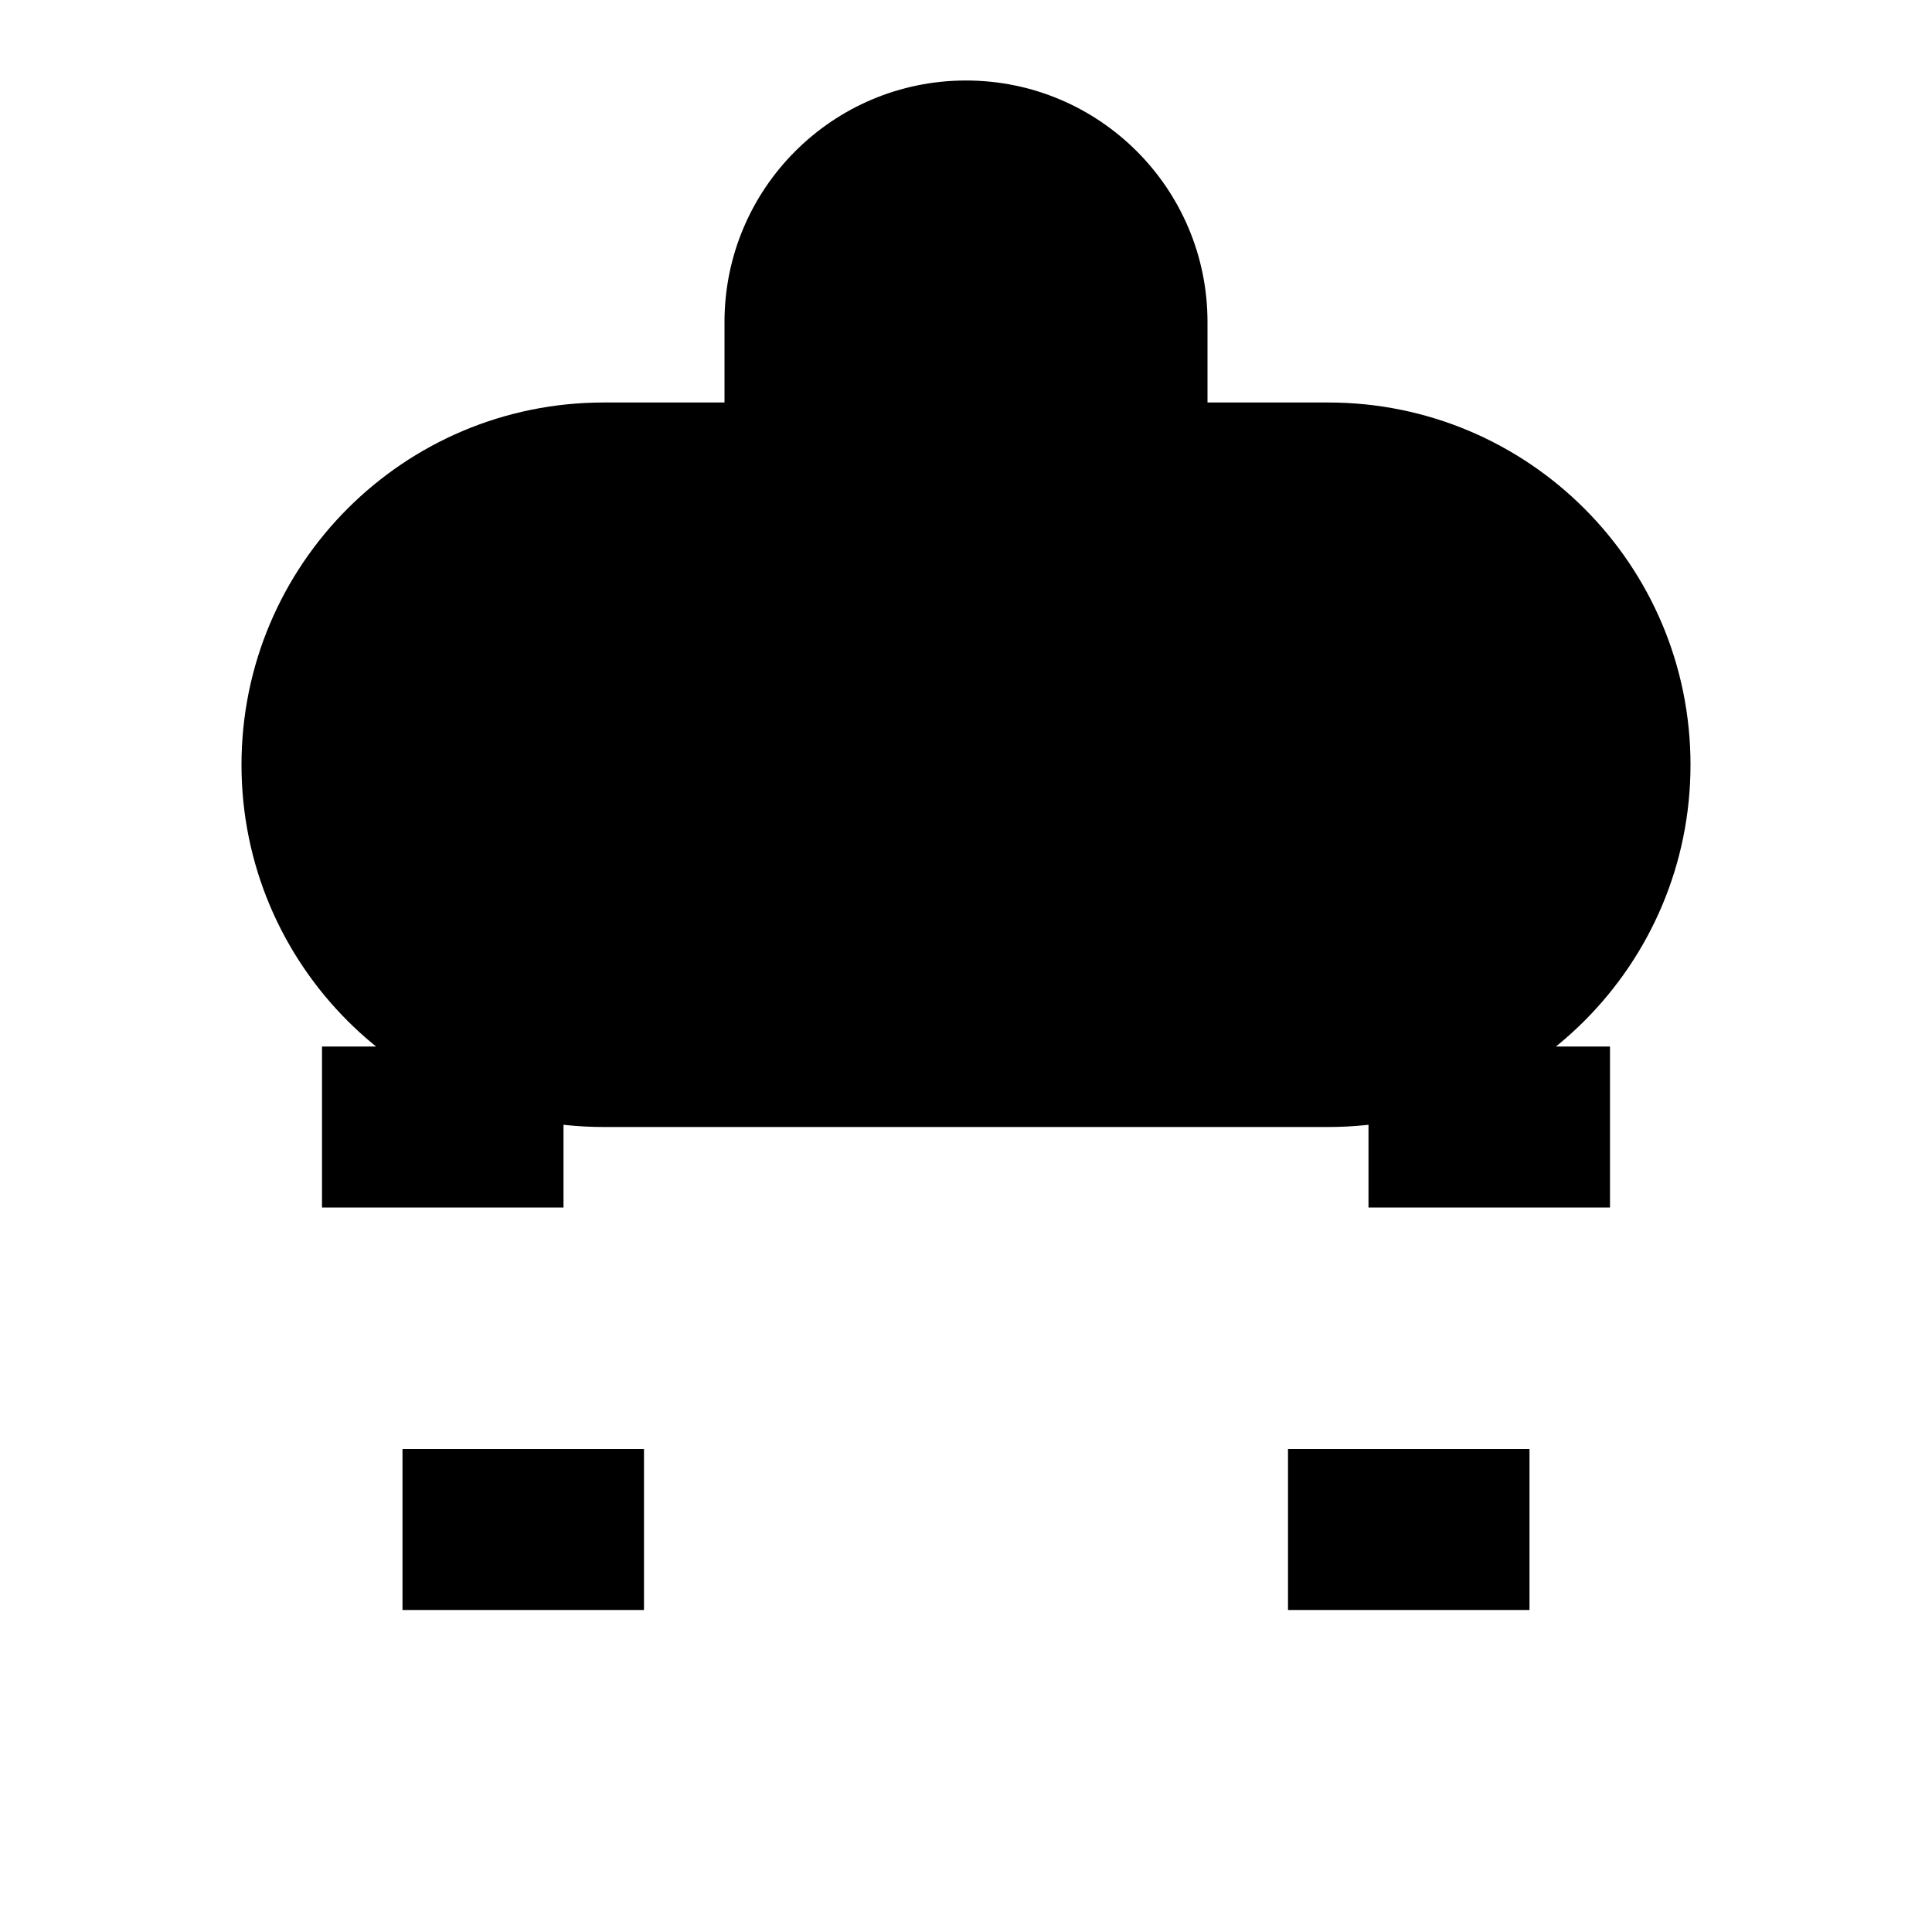
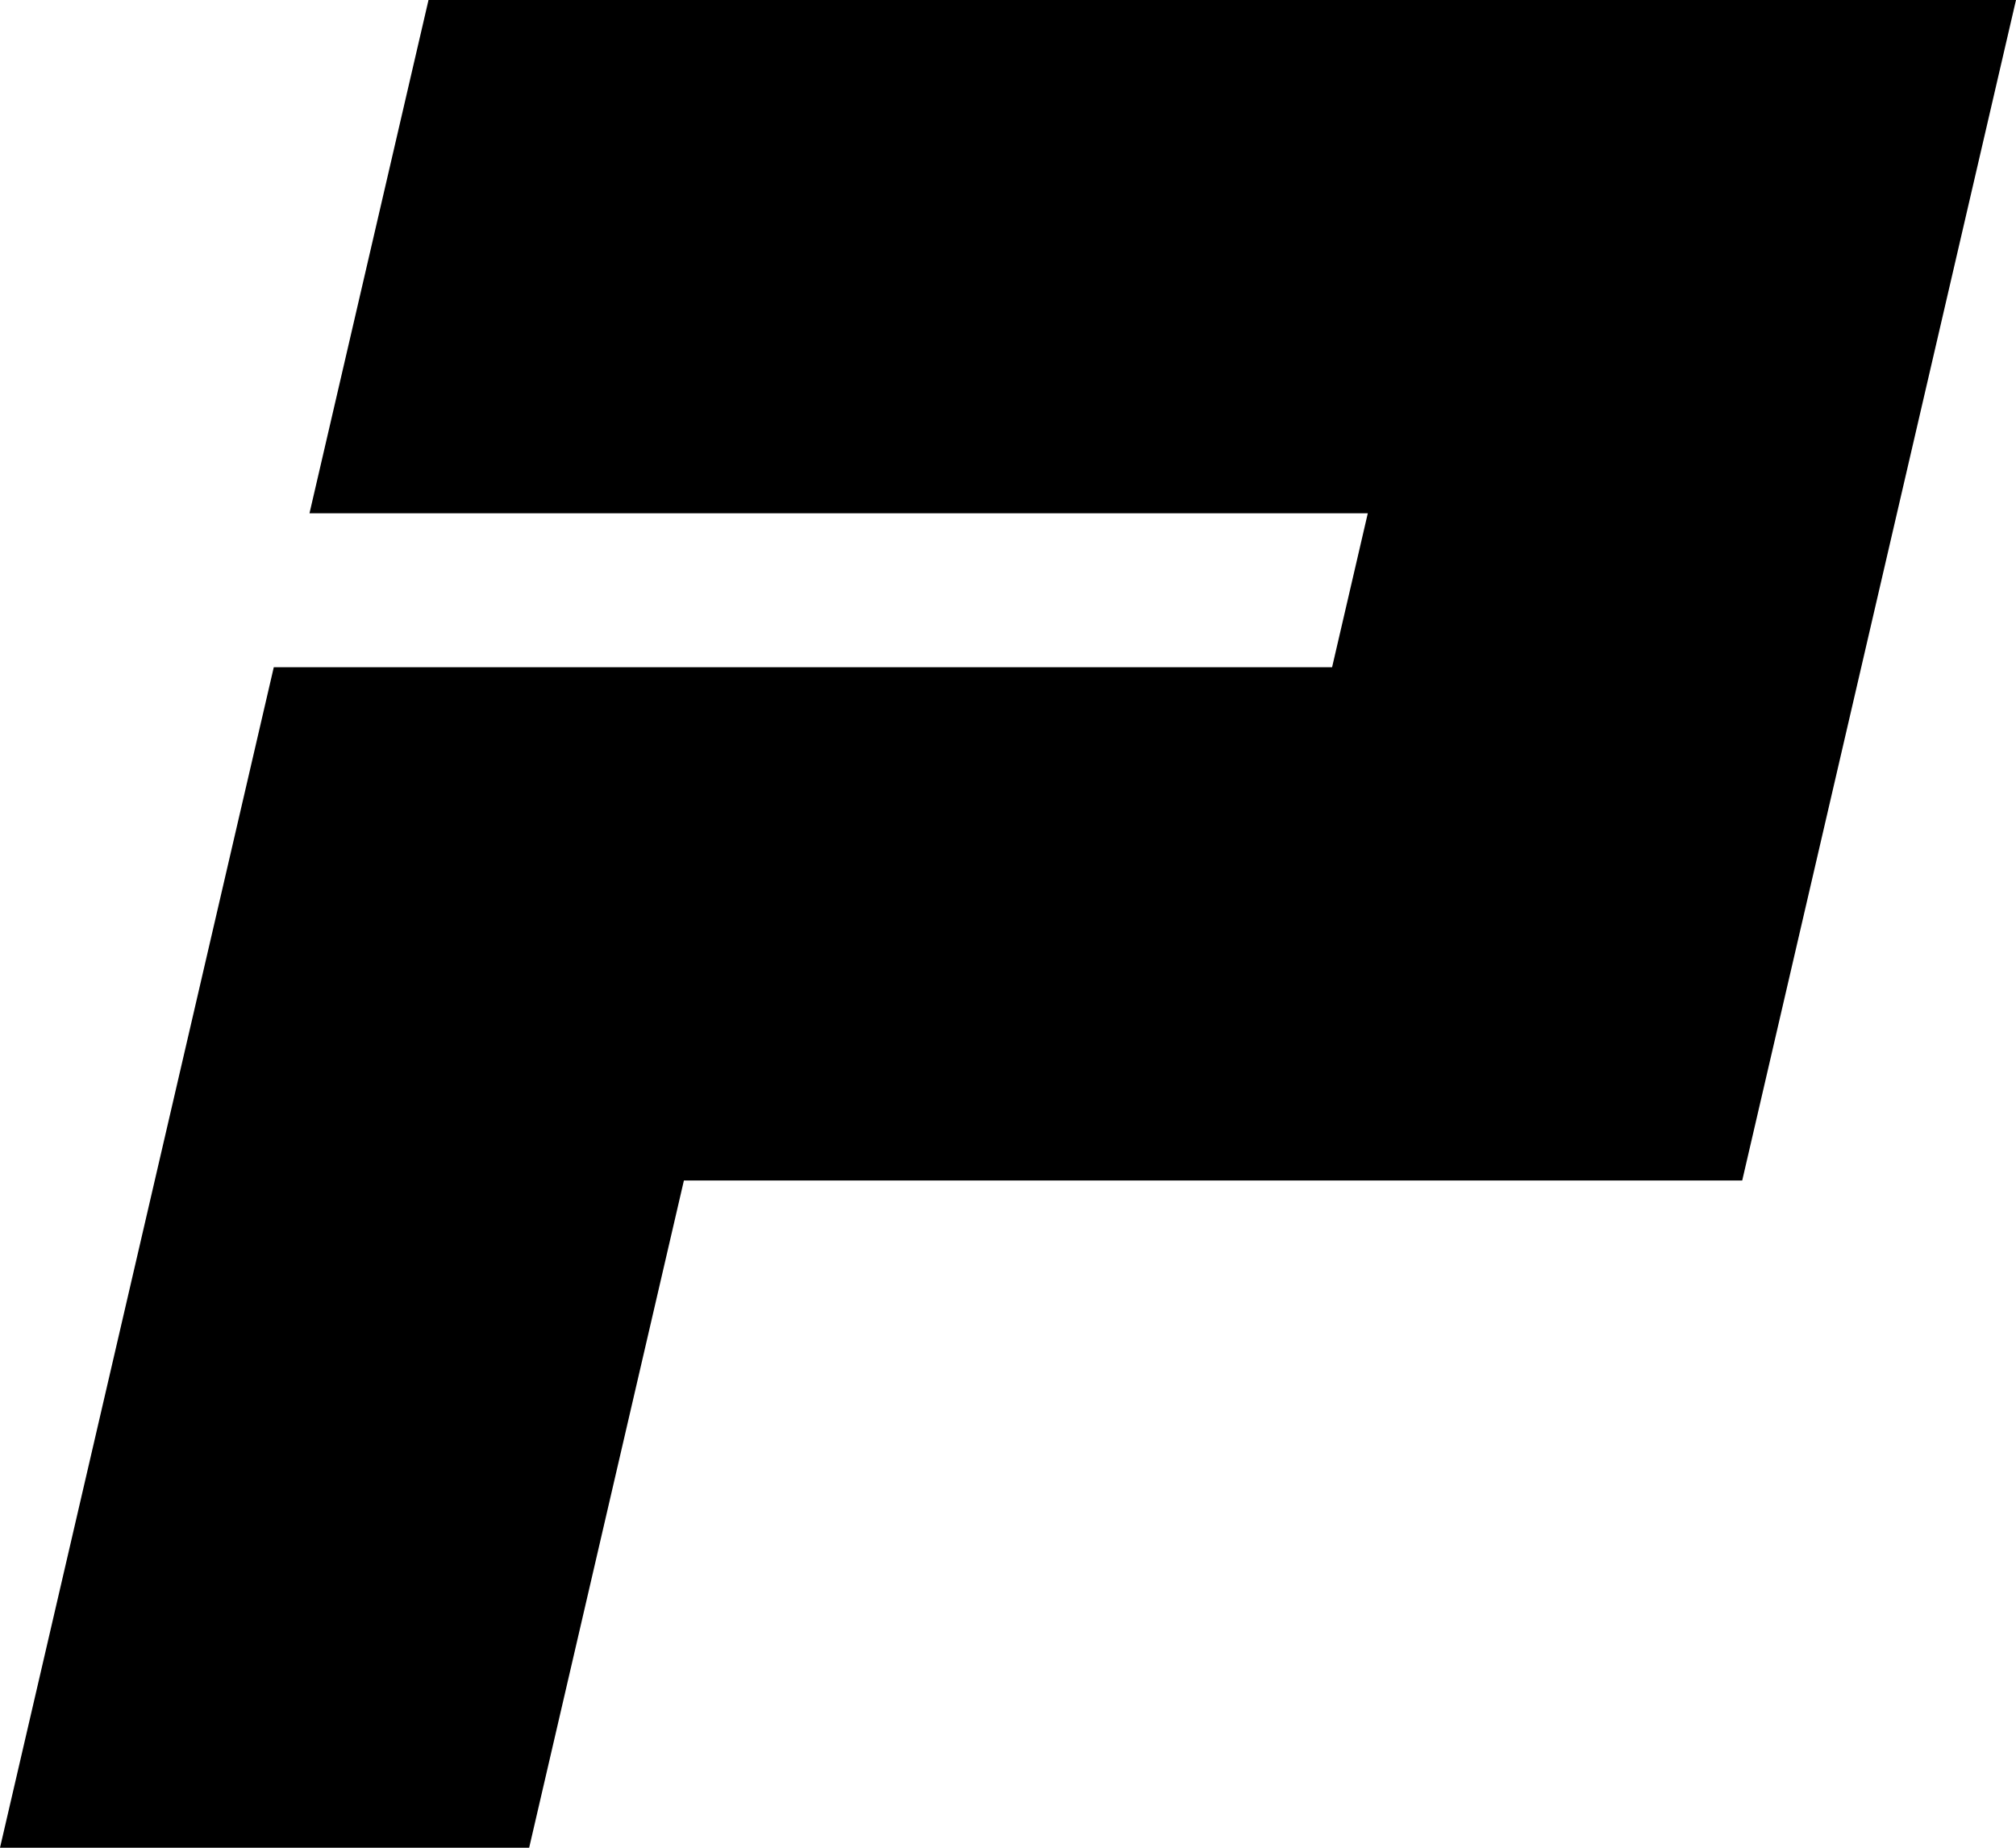
- <svg xmlns="http://www.w3.org/2000/svg" viewBox="0 0 24 24">
-   <path d="M9 4a3 3 0 0 1 6 0v1h1.5a4.5 4.5 0 0 1 0 9H7.5a4.5 4.5 0 0 1 0-9H9zM4 8h3v2H4zm13 0h3v2h-3zM4 13h3v2H4zm13 0h3v2h-3zM5 18h3v2H5zm11 0h3v2h-3z" />
+ <svg xmlns="http://www.w3.org/2000/svg" viewBox="0 0 240 220">
+   <path fill-rule="evenodd" clip-rule="evenodd" d="M36.844 61.111 51.014 0H240l-32.594 140.556H81.417L62.995 220H0L32.593 79.445h125.989l4.252-18.334z" />
</svg>
